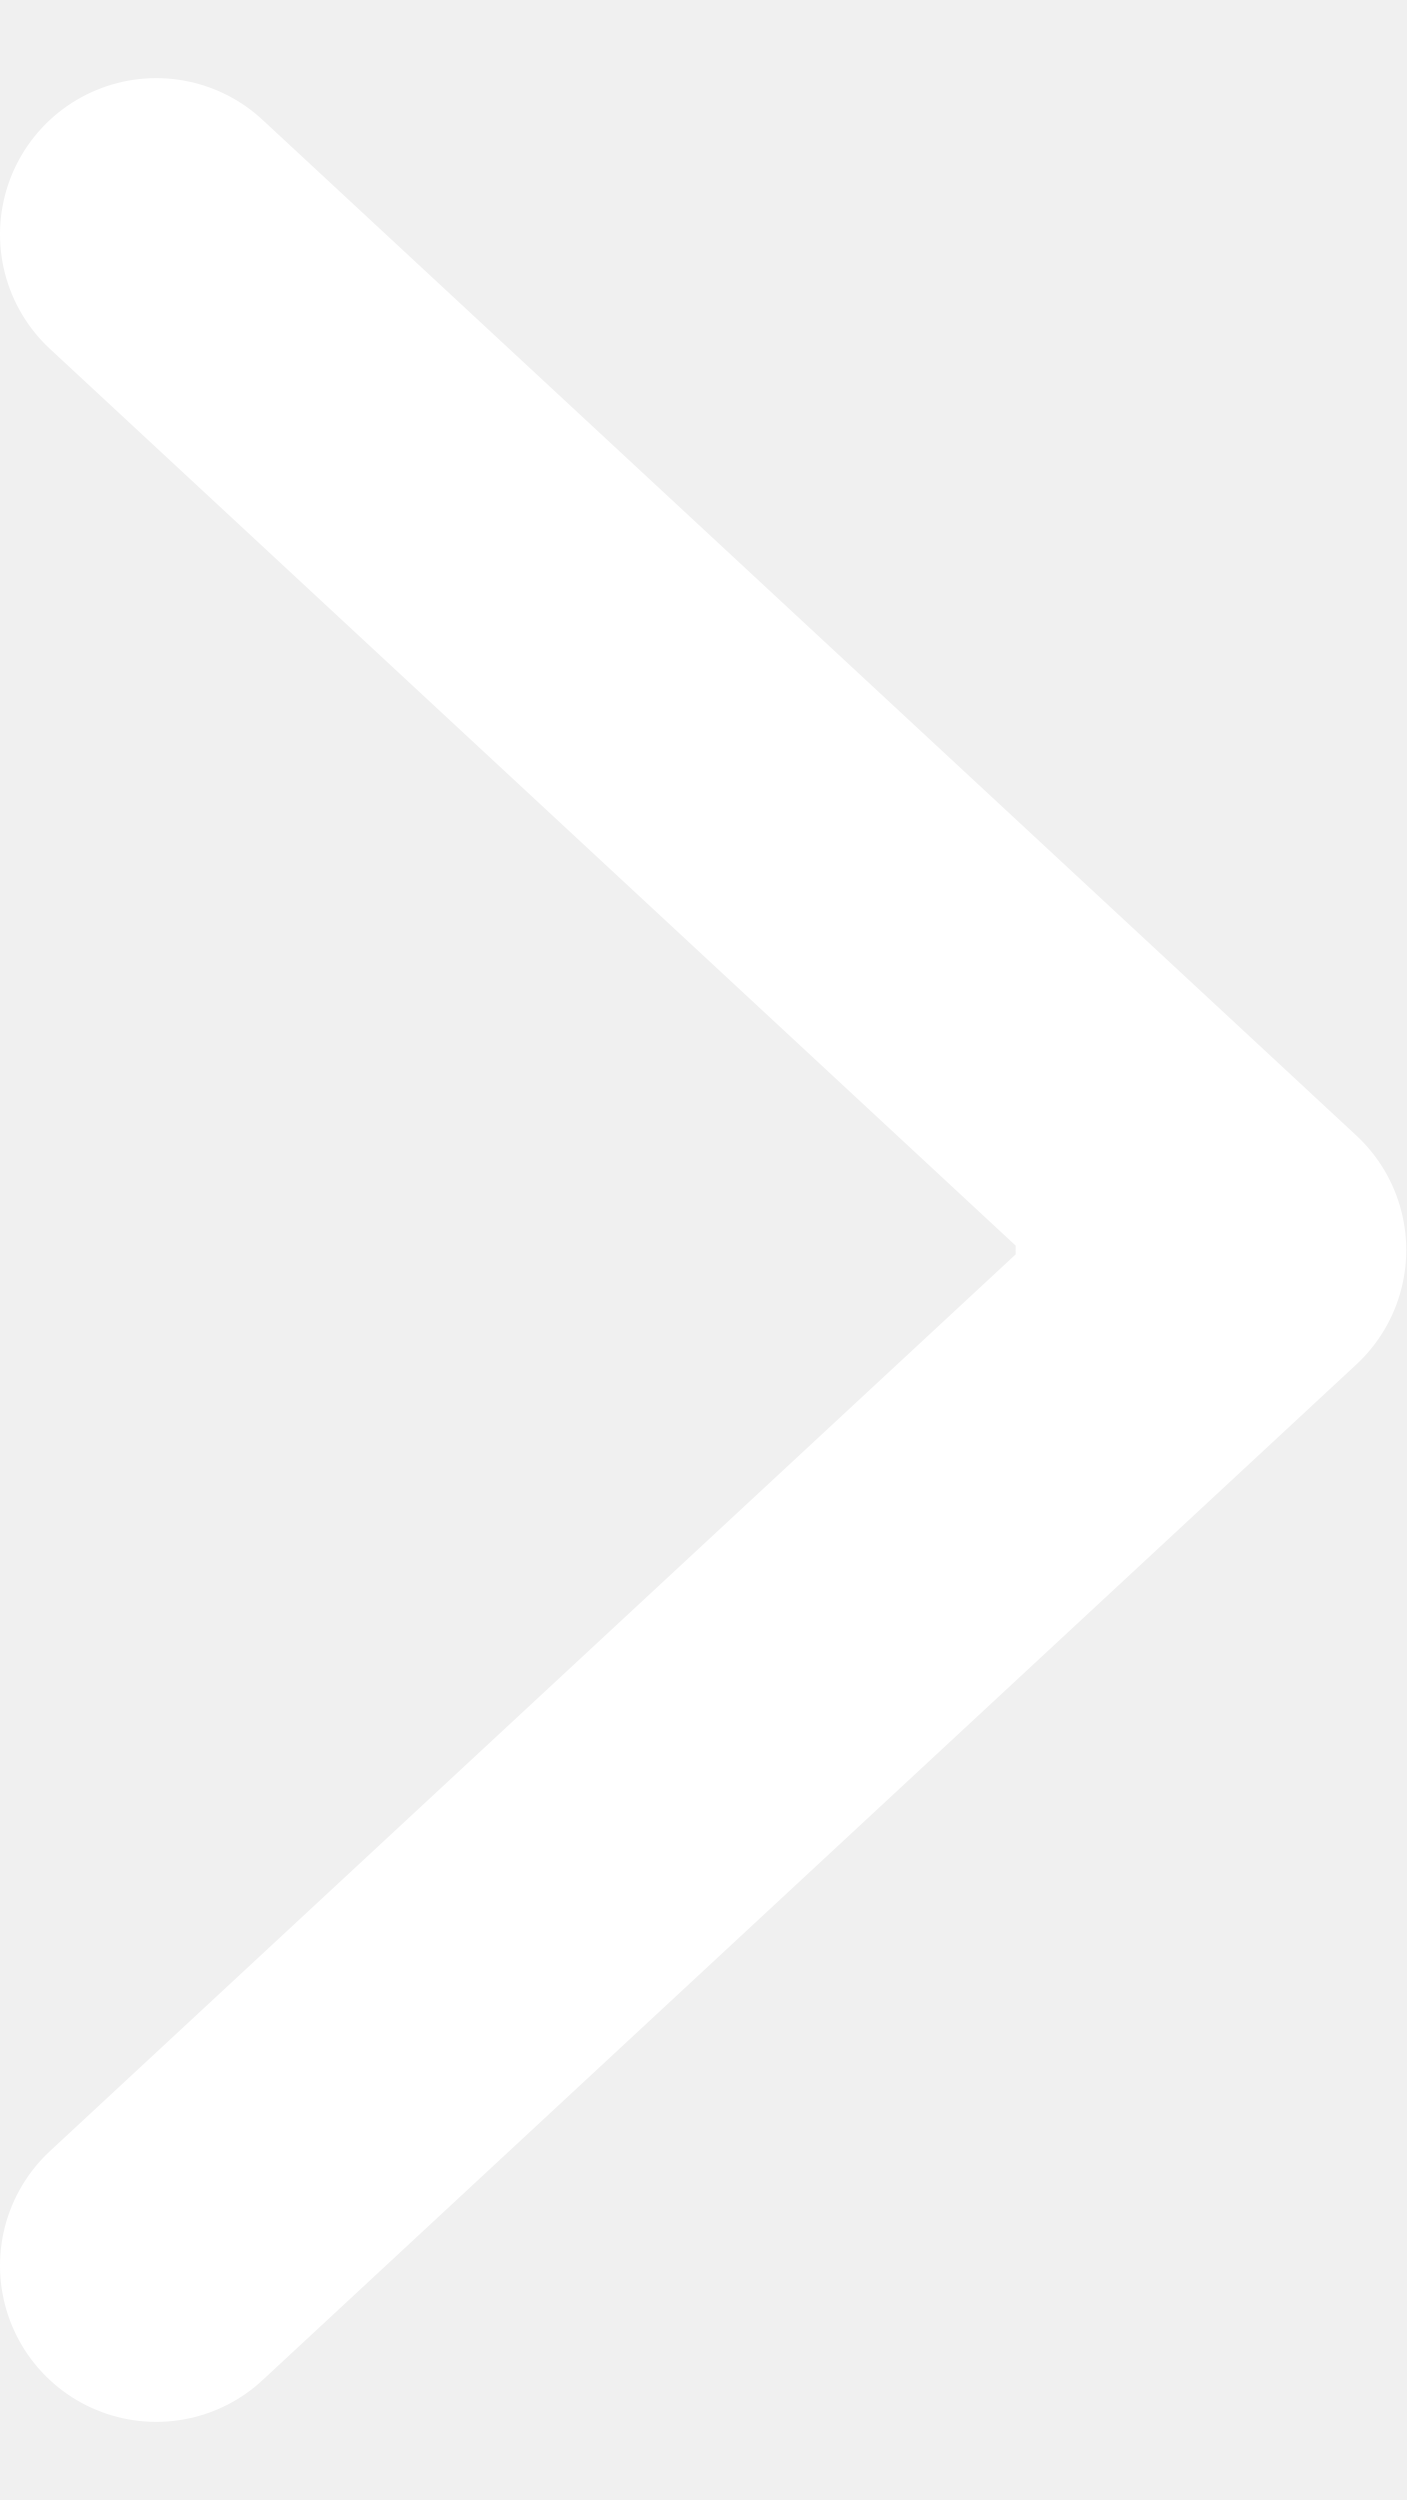
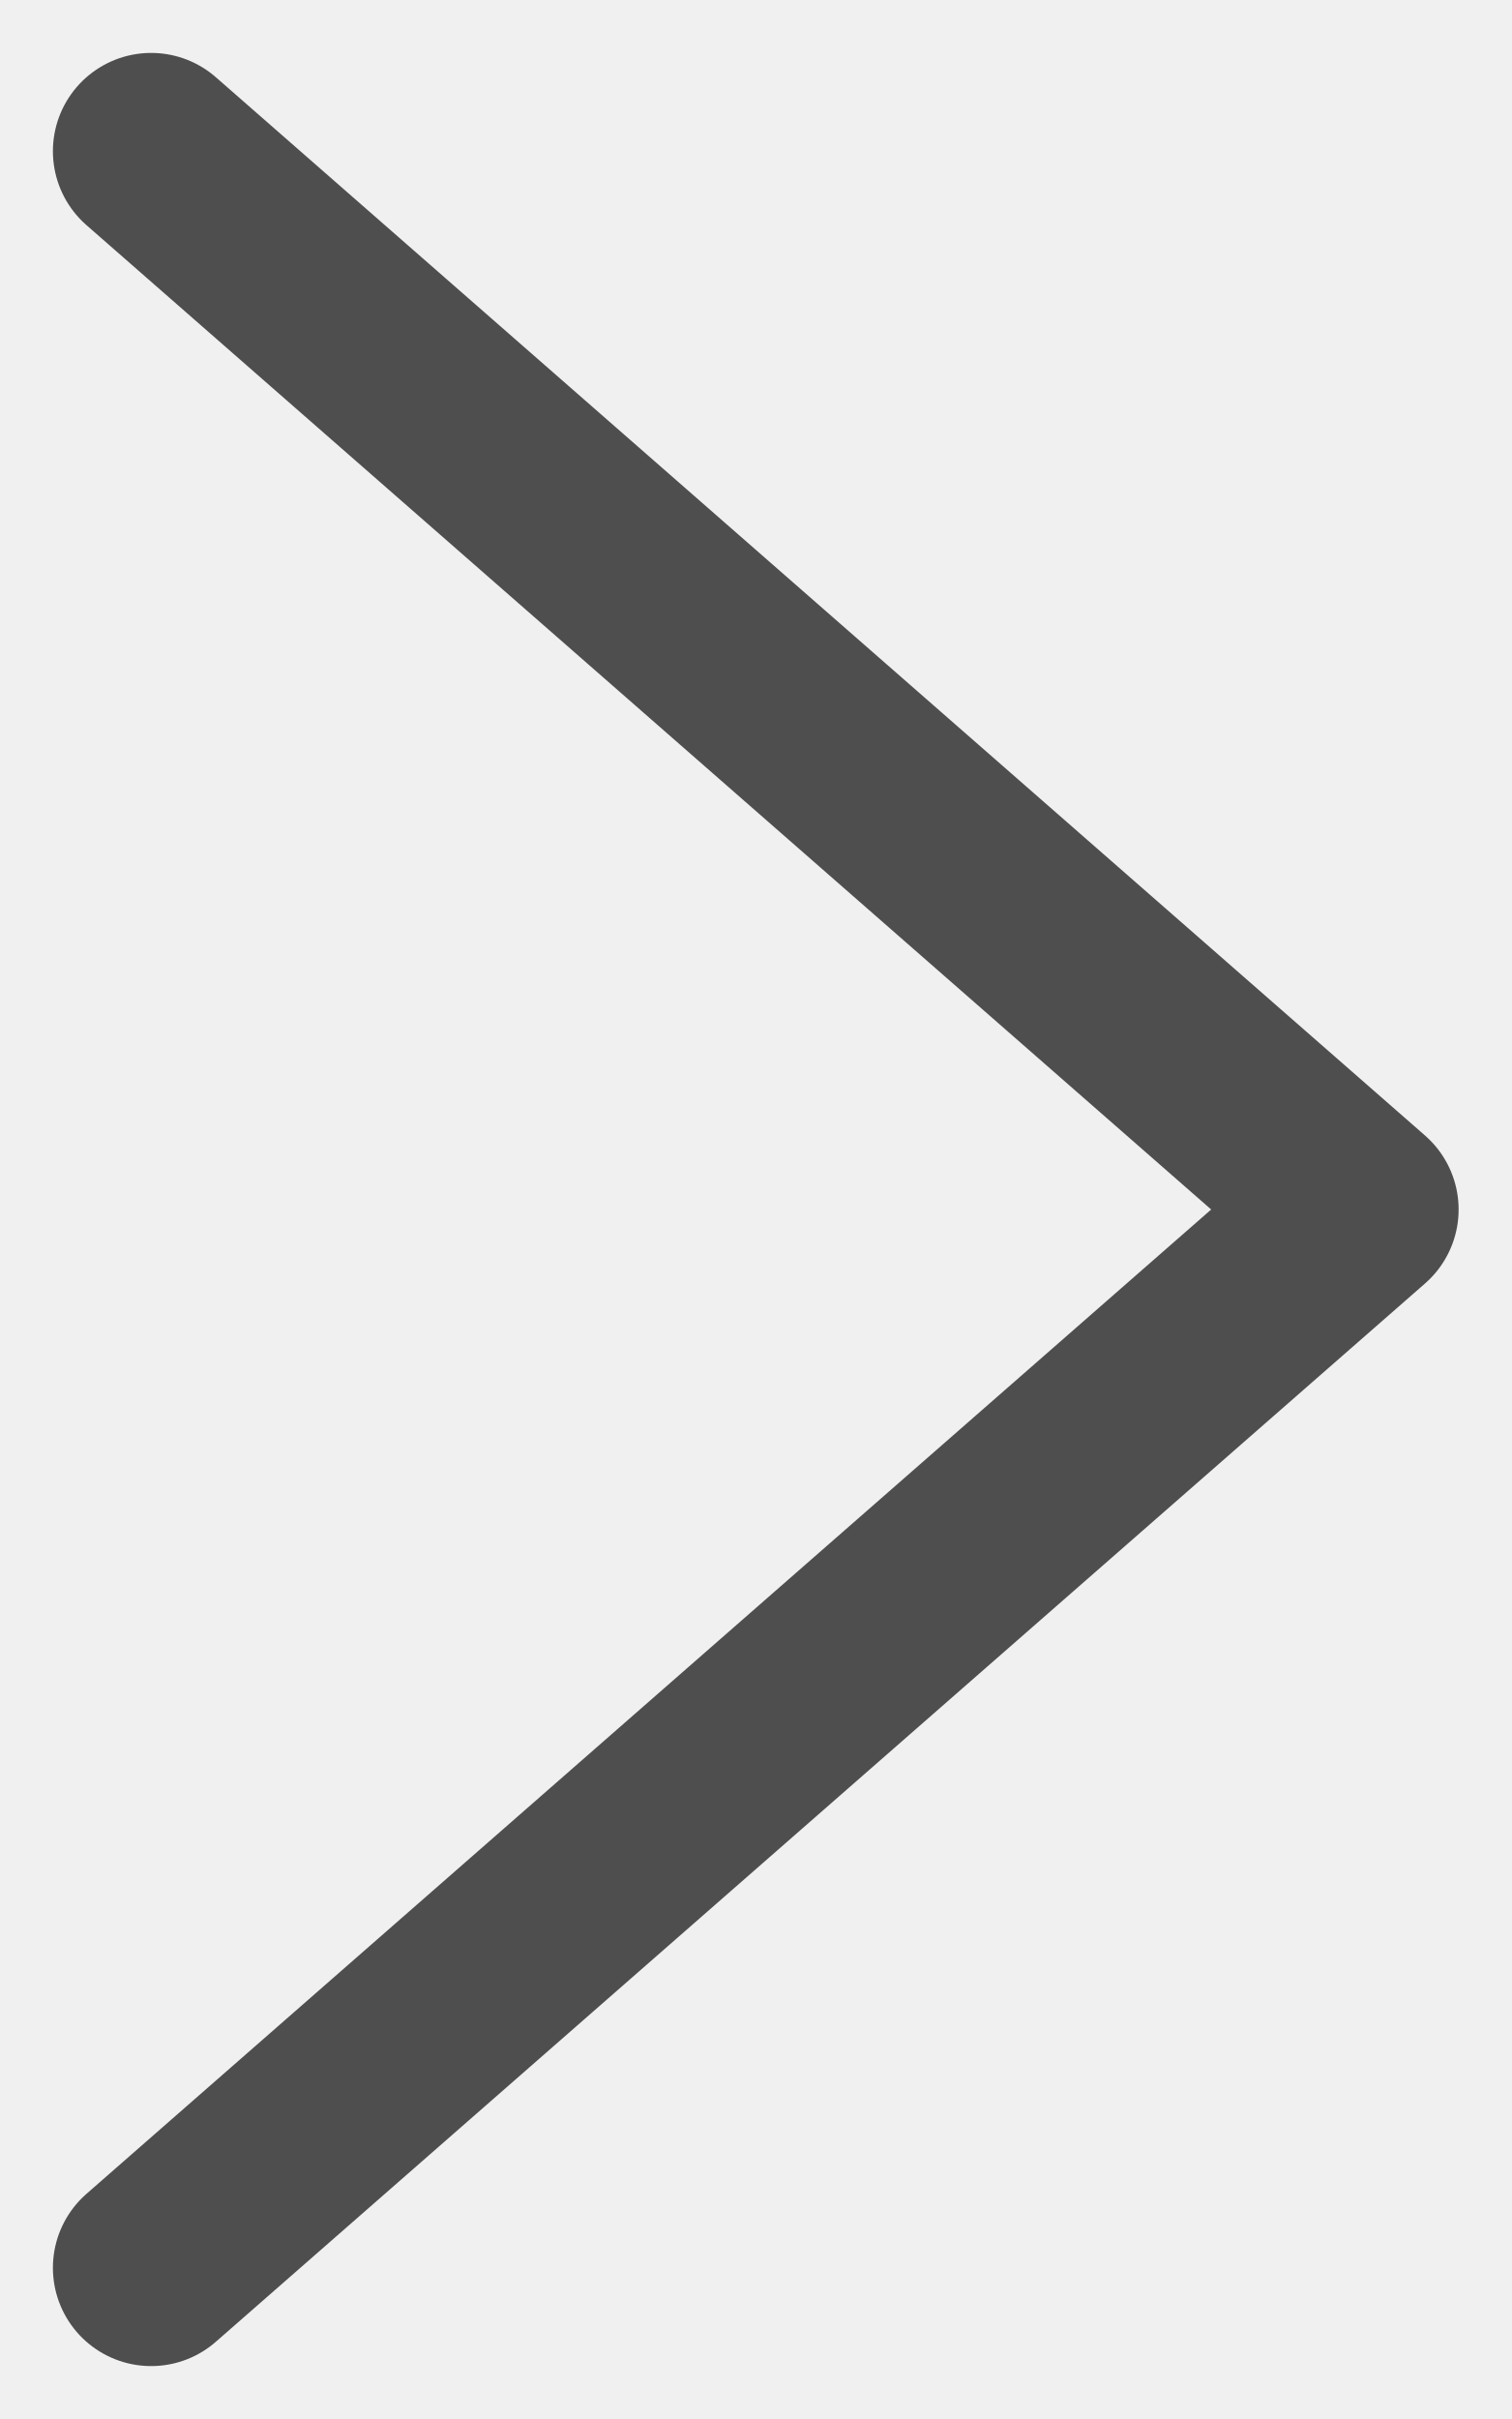
- <svg xmlns="http://www.w3.org/2000/svg" width="9" height="16" viewBox="0 0 9 16" fill="none">
-   <path d="M7.5 8H8M8 8L1 1.5M8 8L1 14.5" stroke="white" stroke-width="2" stroke-linecap="round" stroke-linejoin="round" />
+ <svg xmlns="http://www.w3.org/2000/svg" width="10" height="16" viewBox="0 0 10 16" fill="none">
+   <path d="M1 1L9 8L1 15" stroke="#4E4E4E" stroke-width="1.3" stroke-linecap="round" stroke-linejoin="round" />
</svg>
